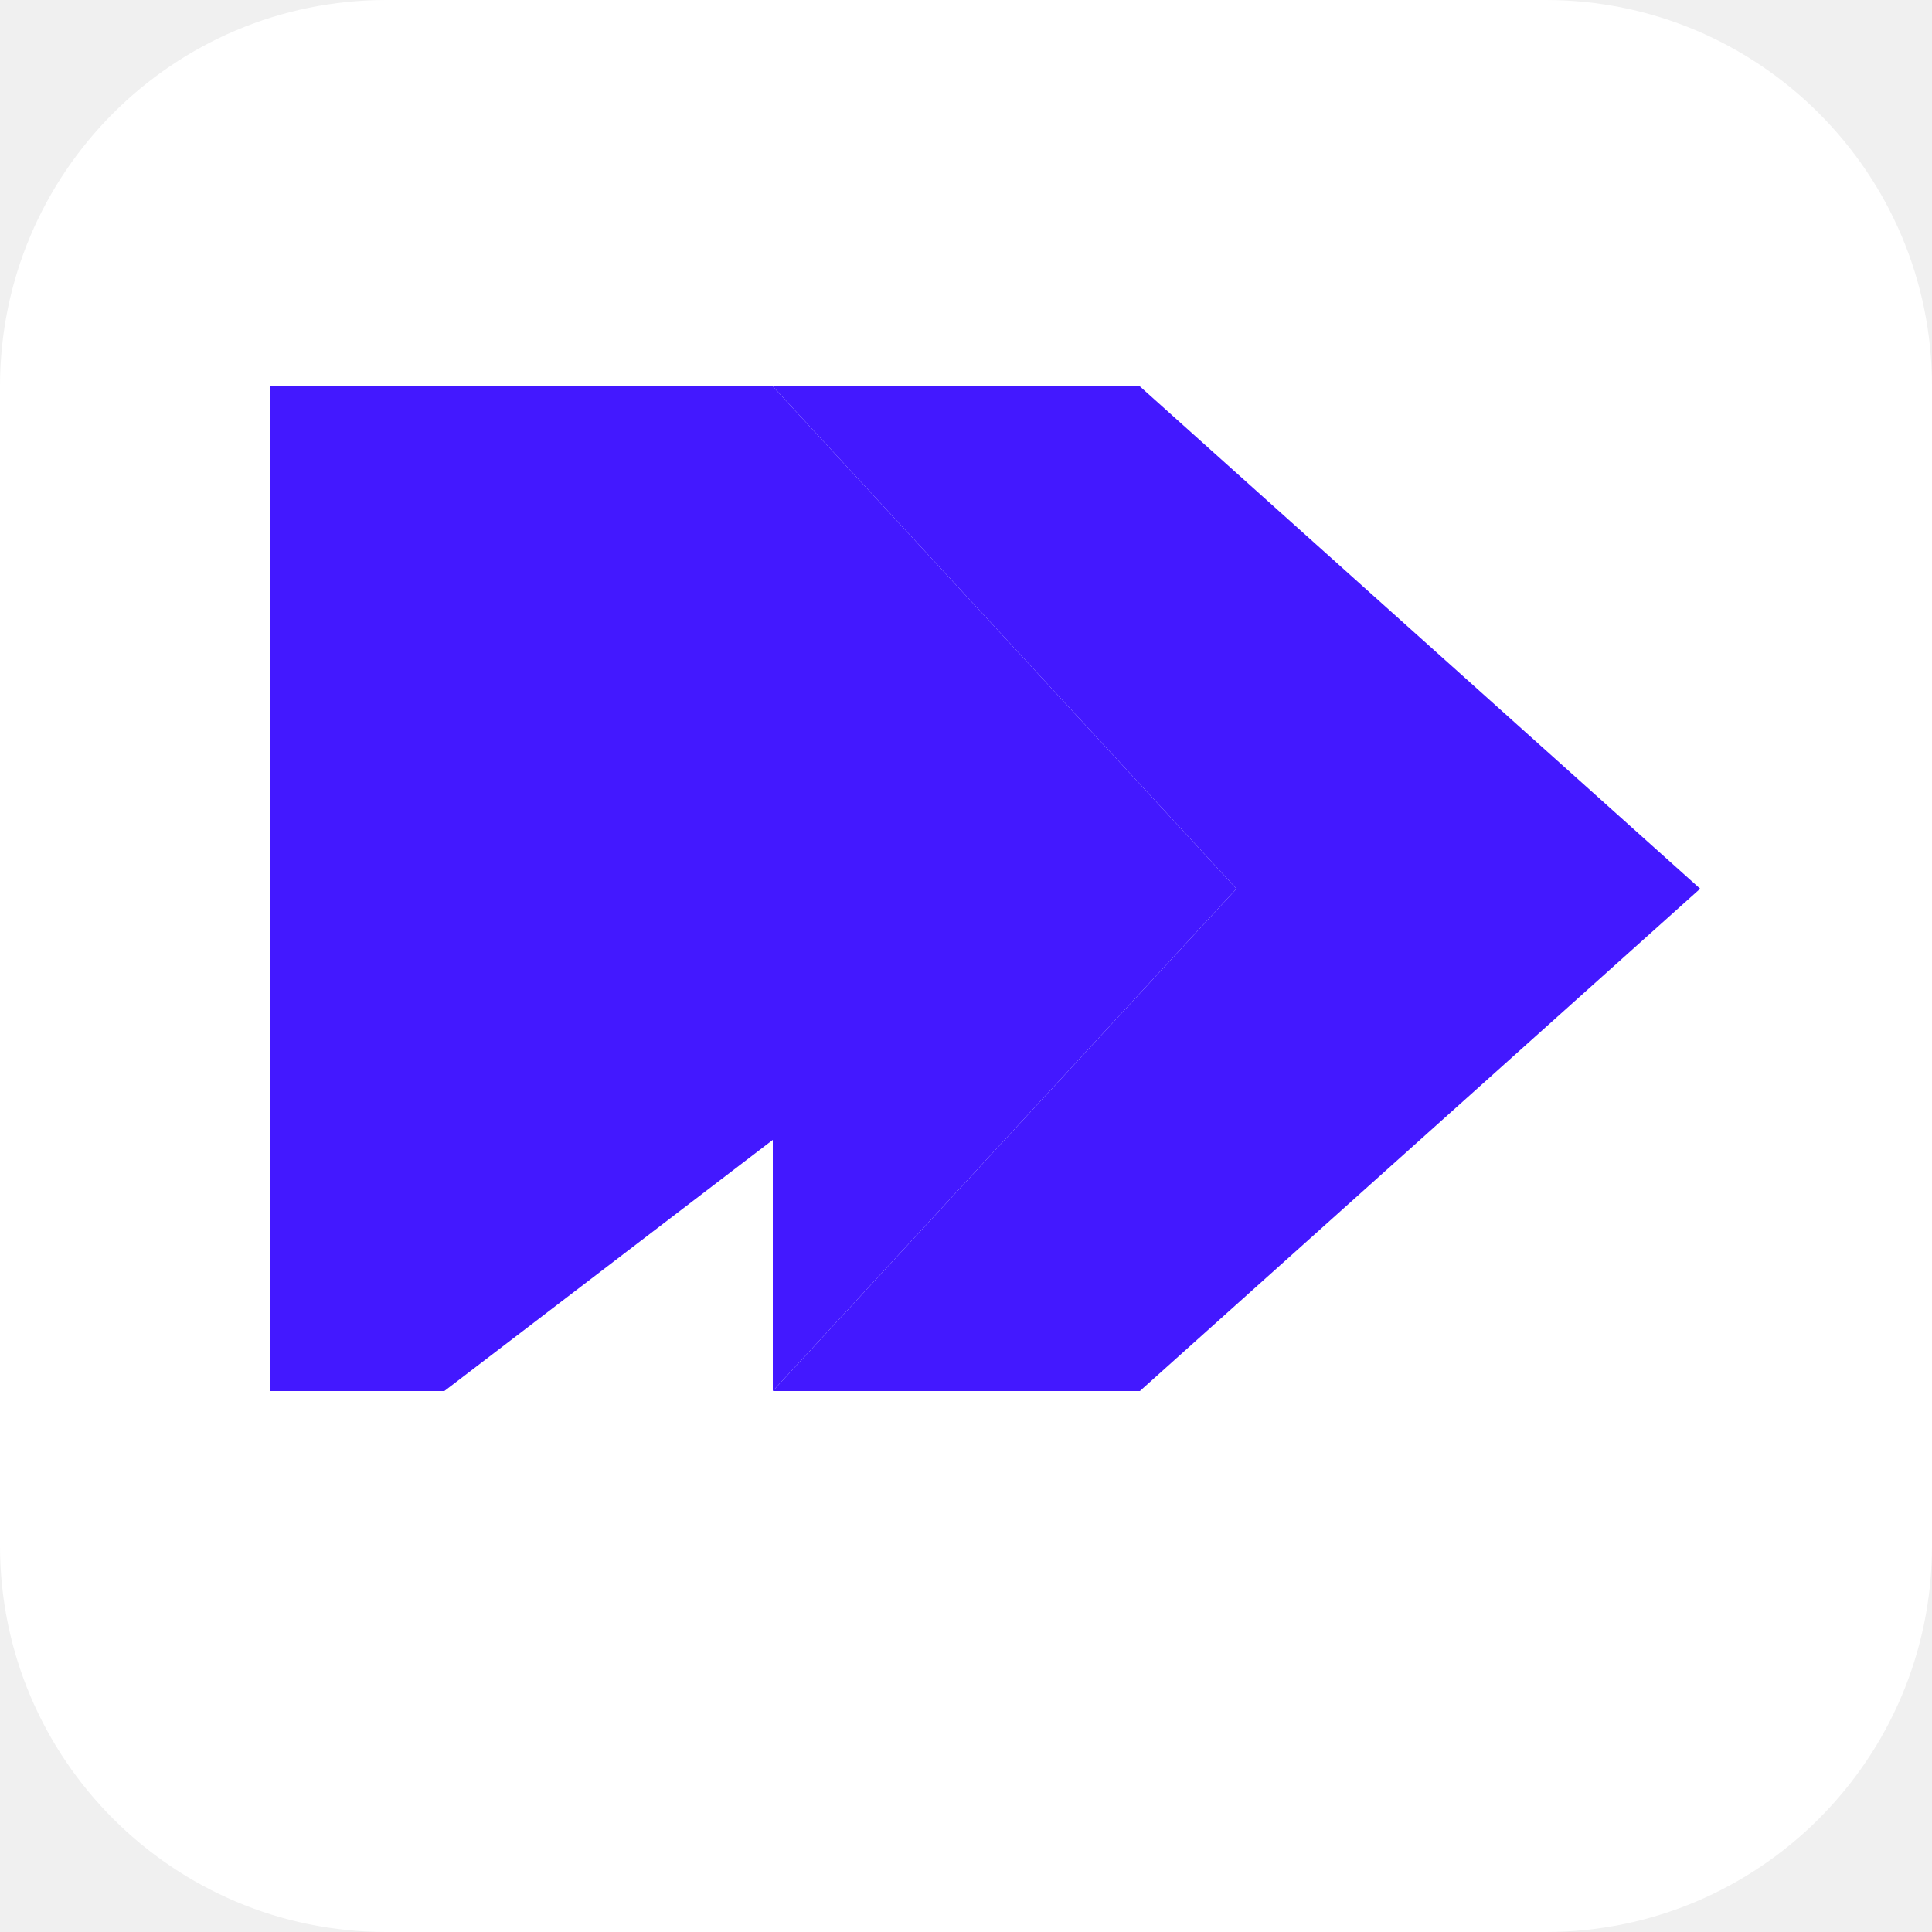
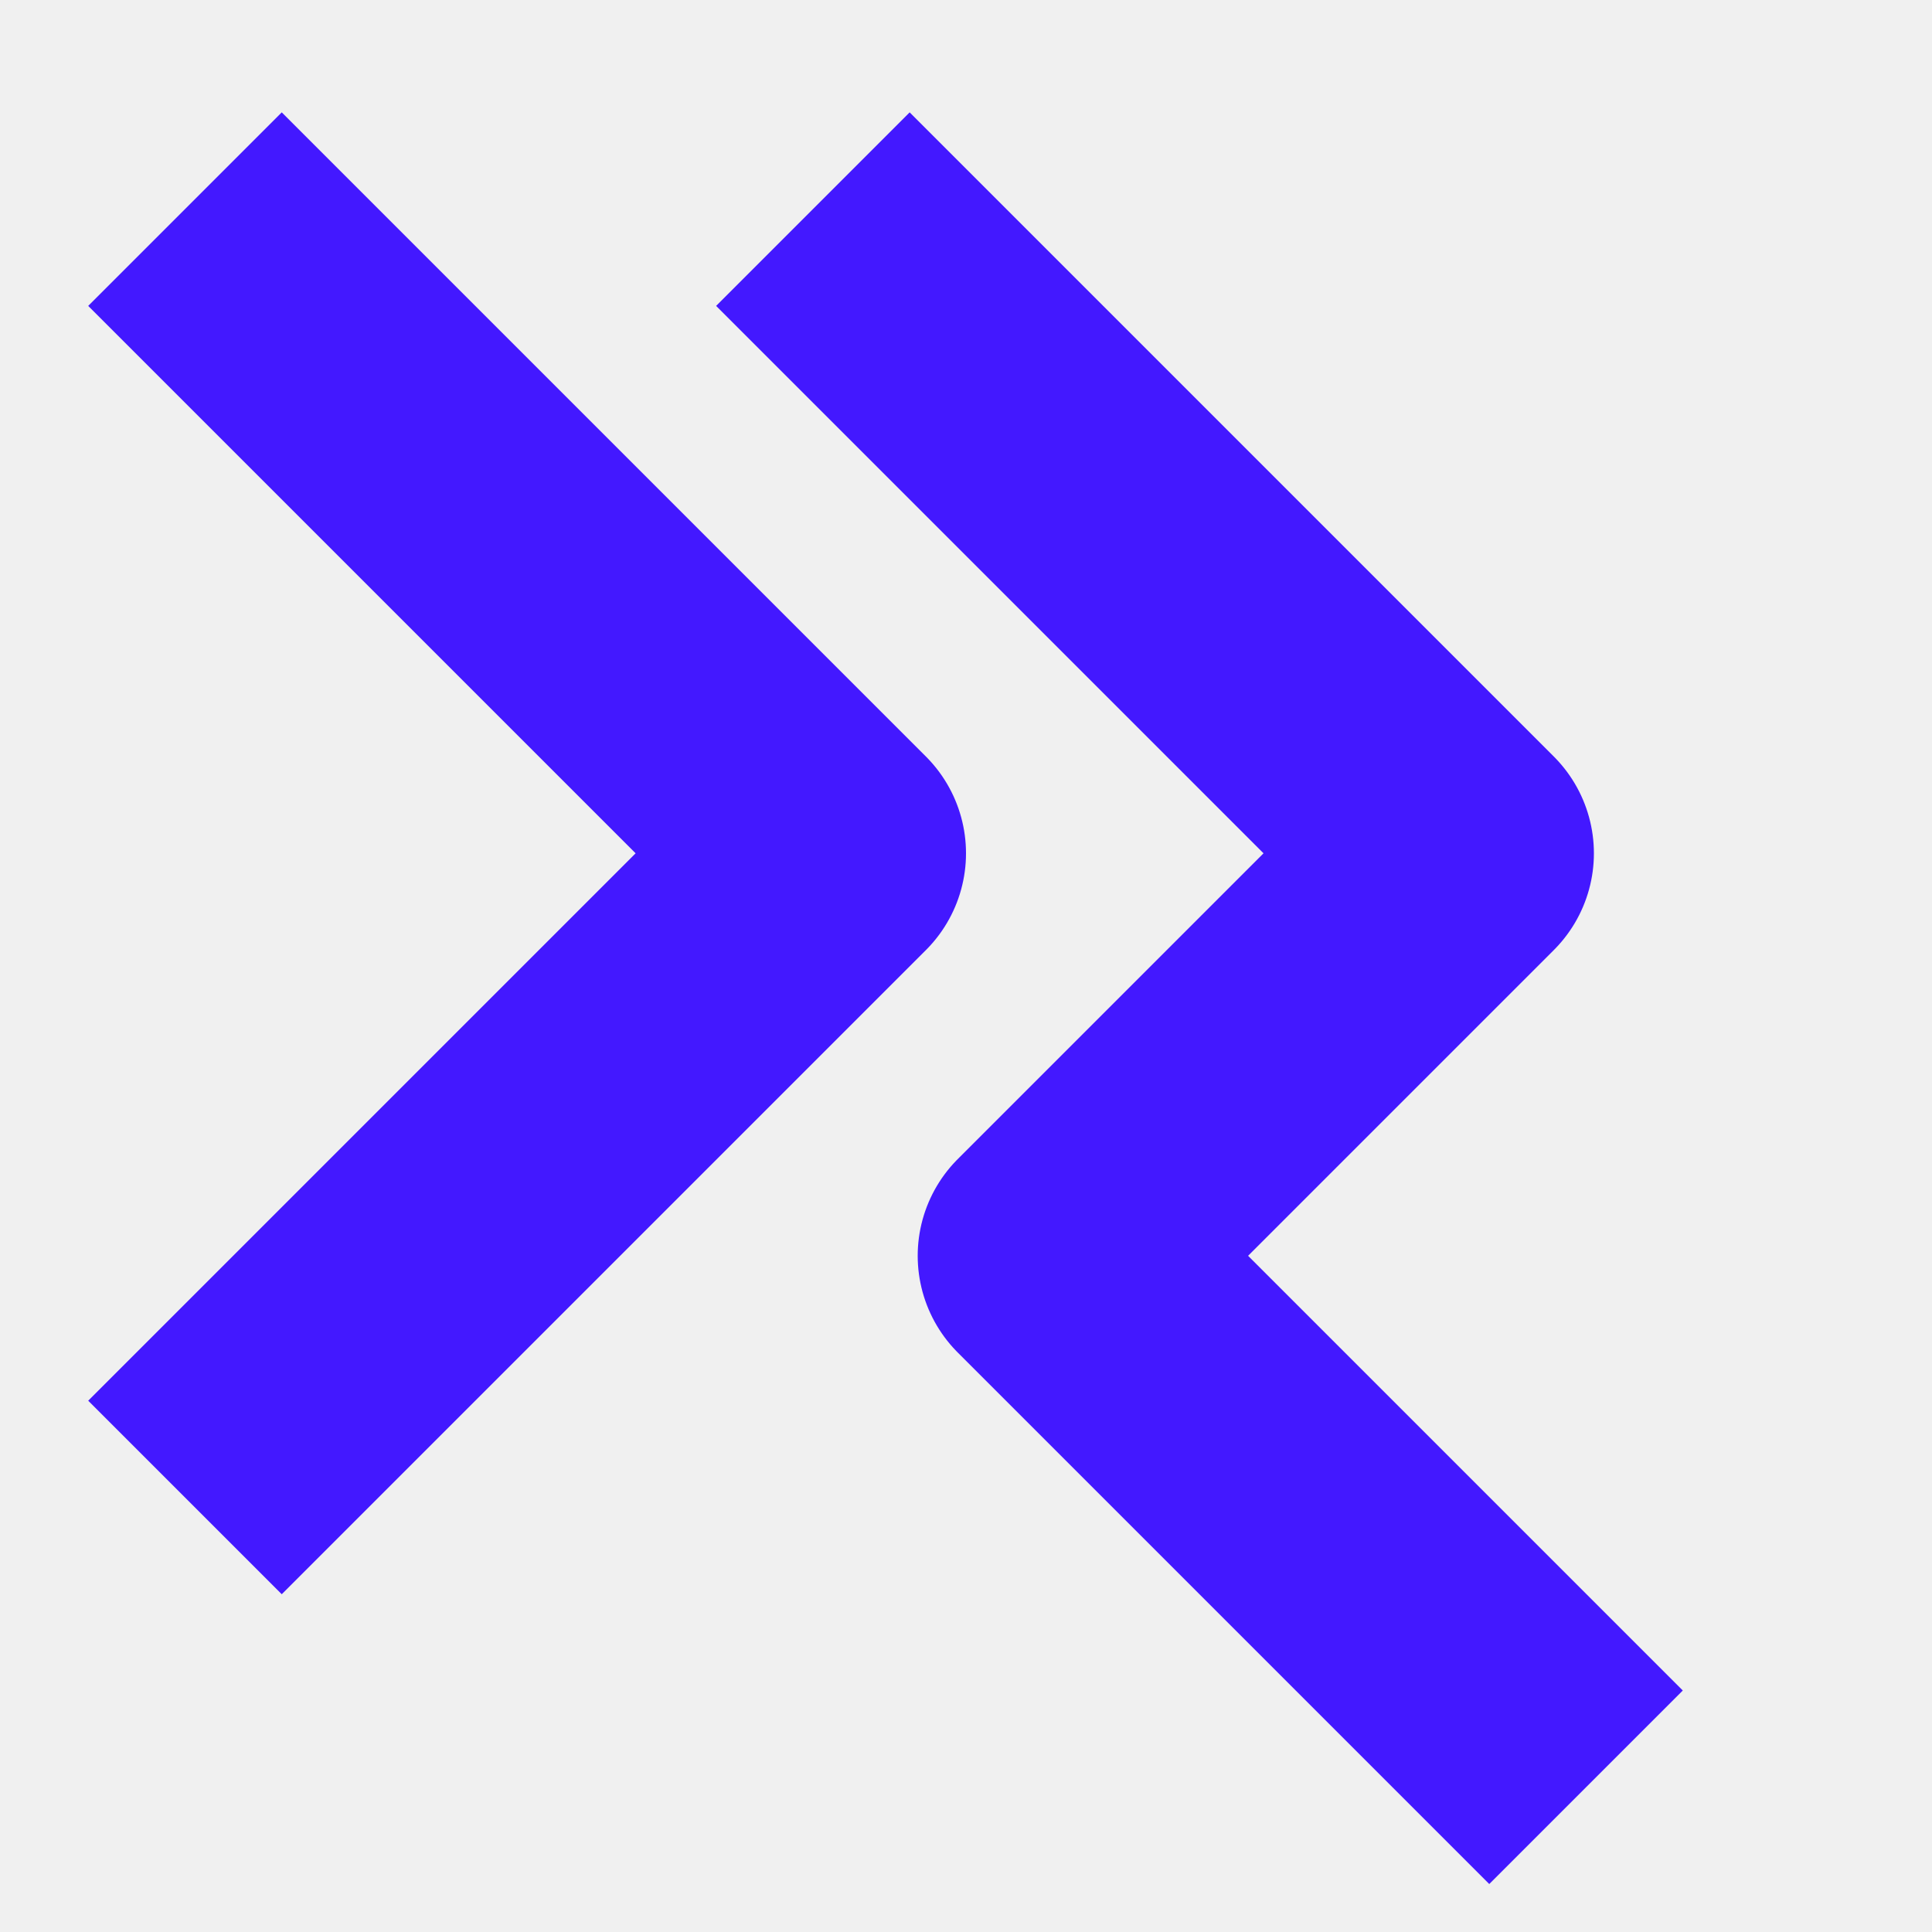
- <svg xmlns="http://www.w3.org/2000/svg" width="100" height="100" viewBox="0 0 100 100" fill="none">
-   <rect width="100" height="100" rx="20" fill="white" />
-   <path d="M14 20 L40 20 L64 46 L40 72 L40 59 L23 72 L14 72 L14 20 Z" fill="#4318FF" />
-   <path d="M40 20 L59 20 L88 46 L59 72 L40 72 L64 46 Z" fill="#4318FF" />
+ <svg xmlns="http://www.w3.org/2000/svg" viewBox="0 0 240 240" role="img" aria-labelledby="title desc">
+   <g fill="none" stroke="#4318FF" stroke-width="34" stroke-linecap="square" stroke-linejoin="round">
+     <path d="M35 38 L103 106 L35 174" />
+     <path d="M113 38 L181 106 L131 156 L185 210" />
+   </g>
</svg>
